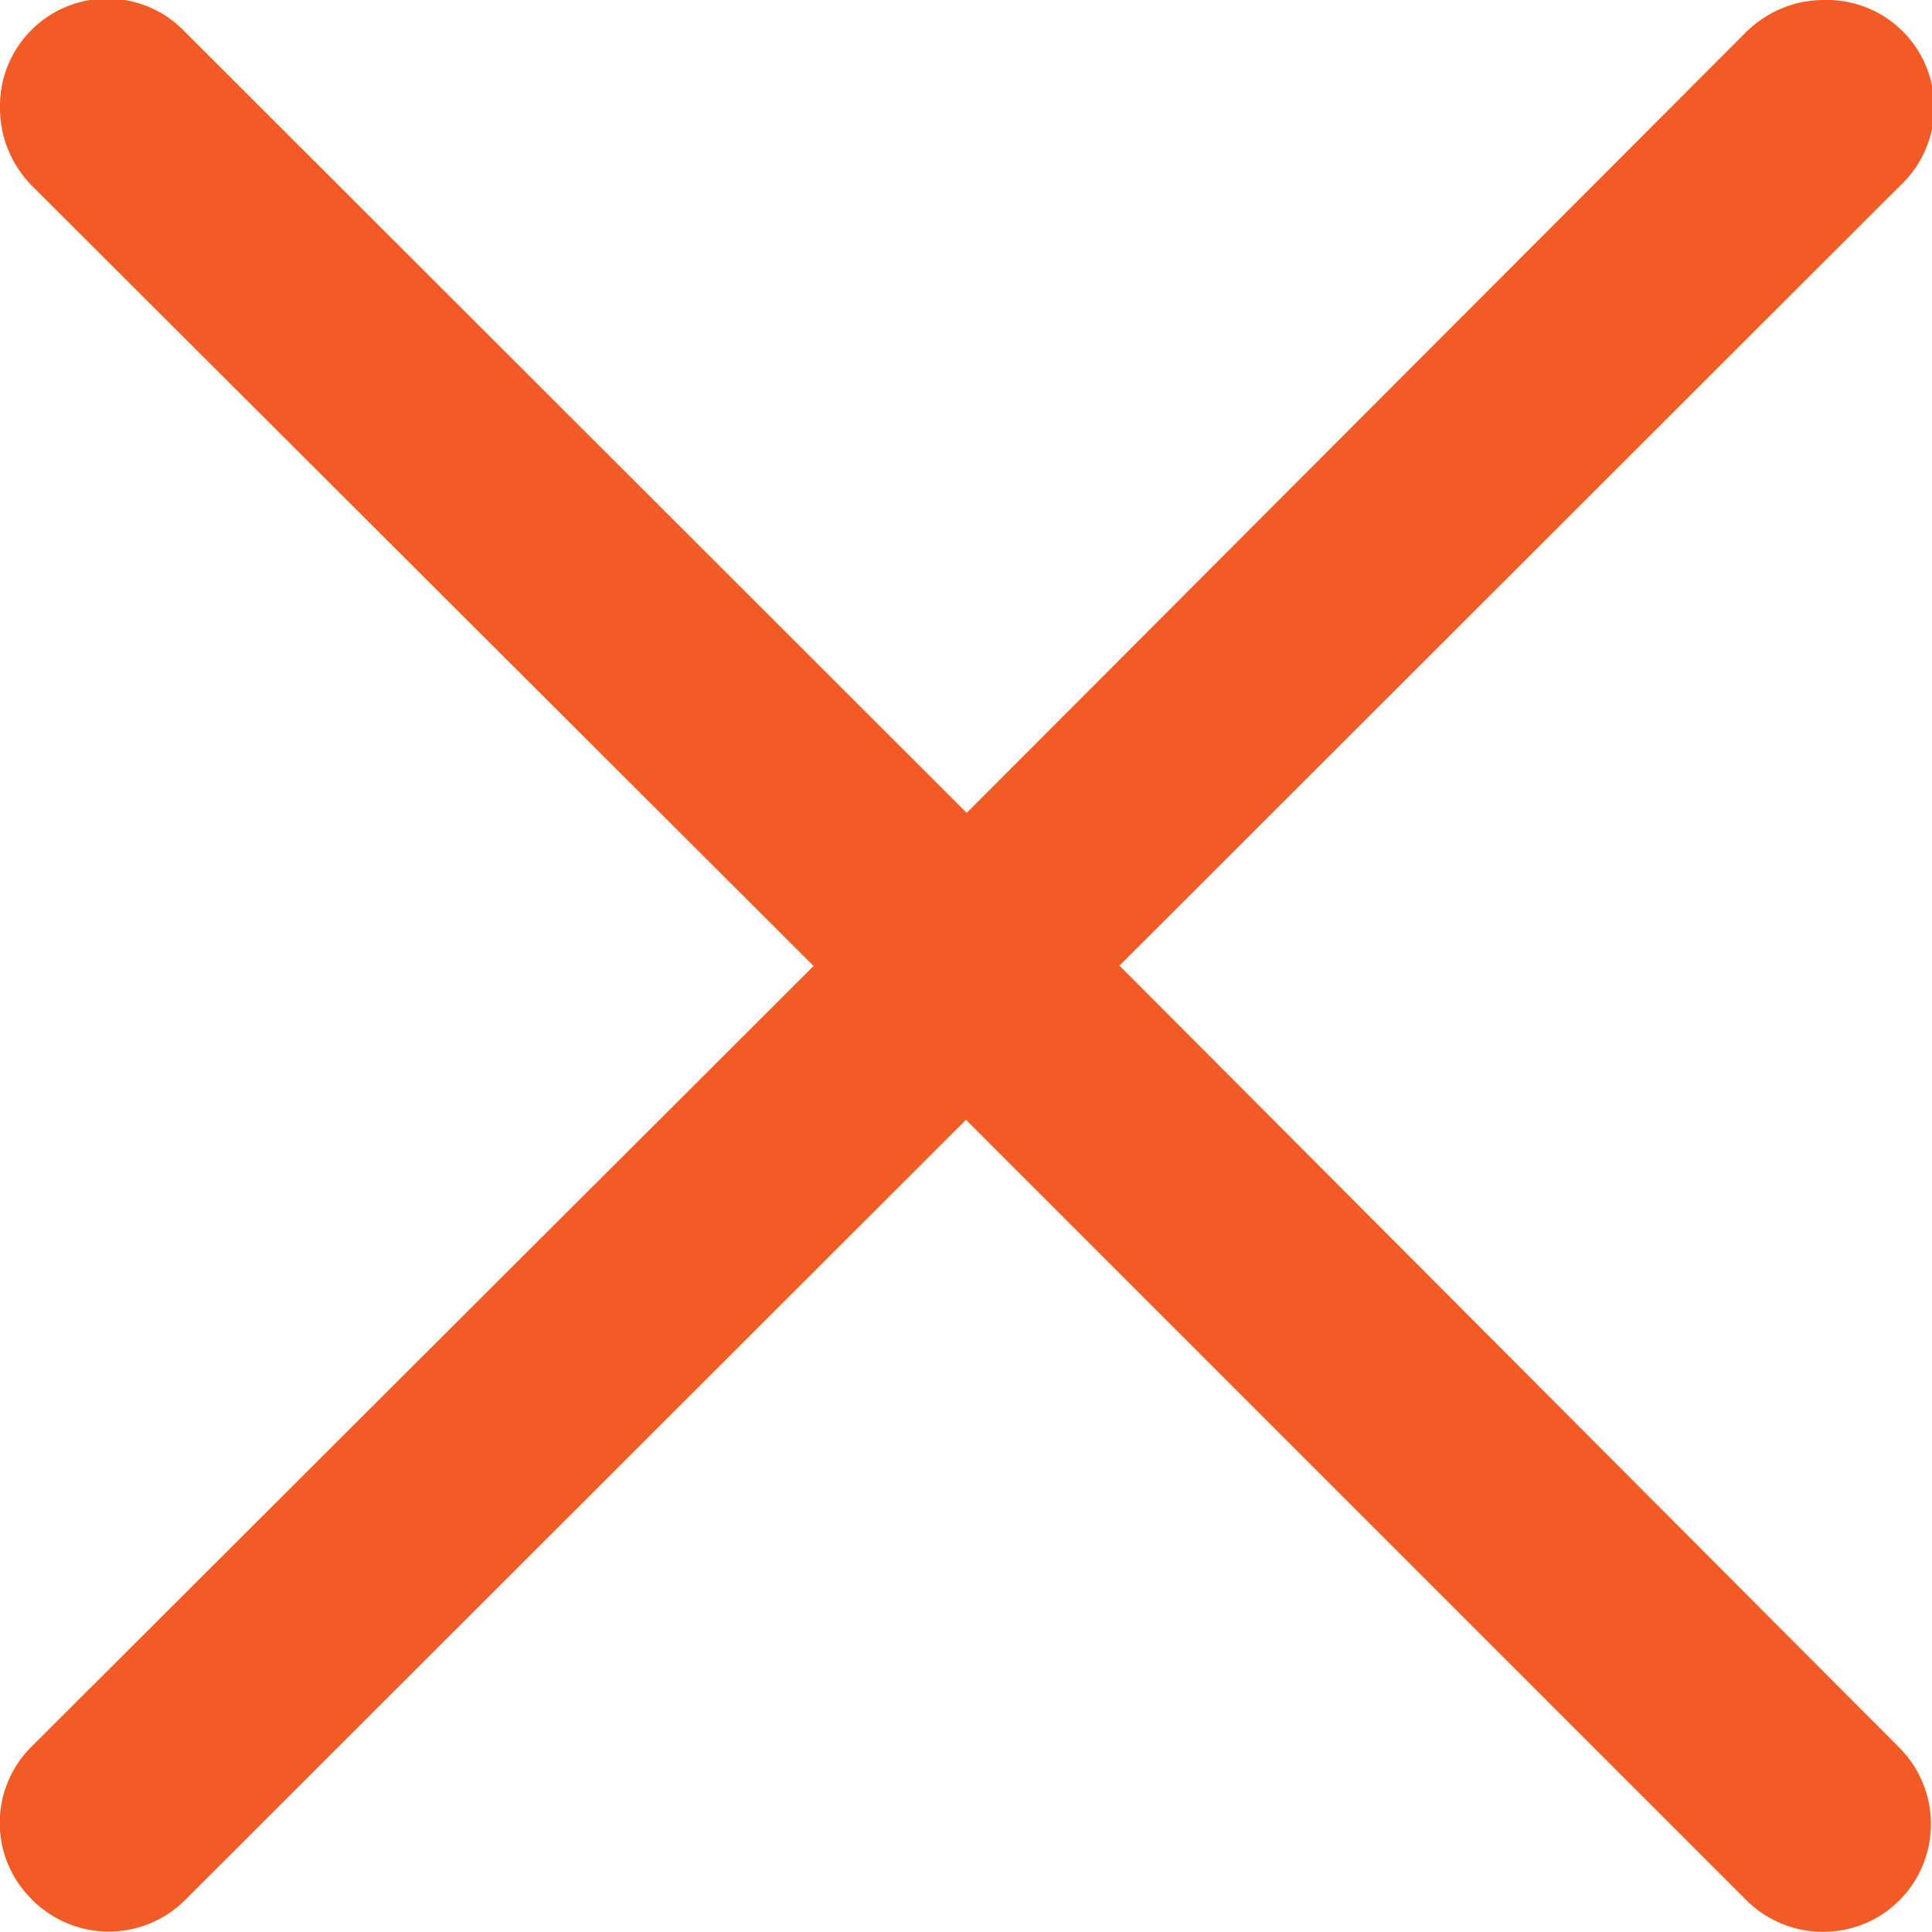
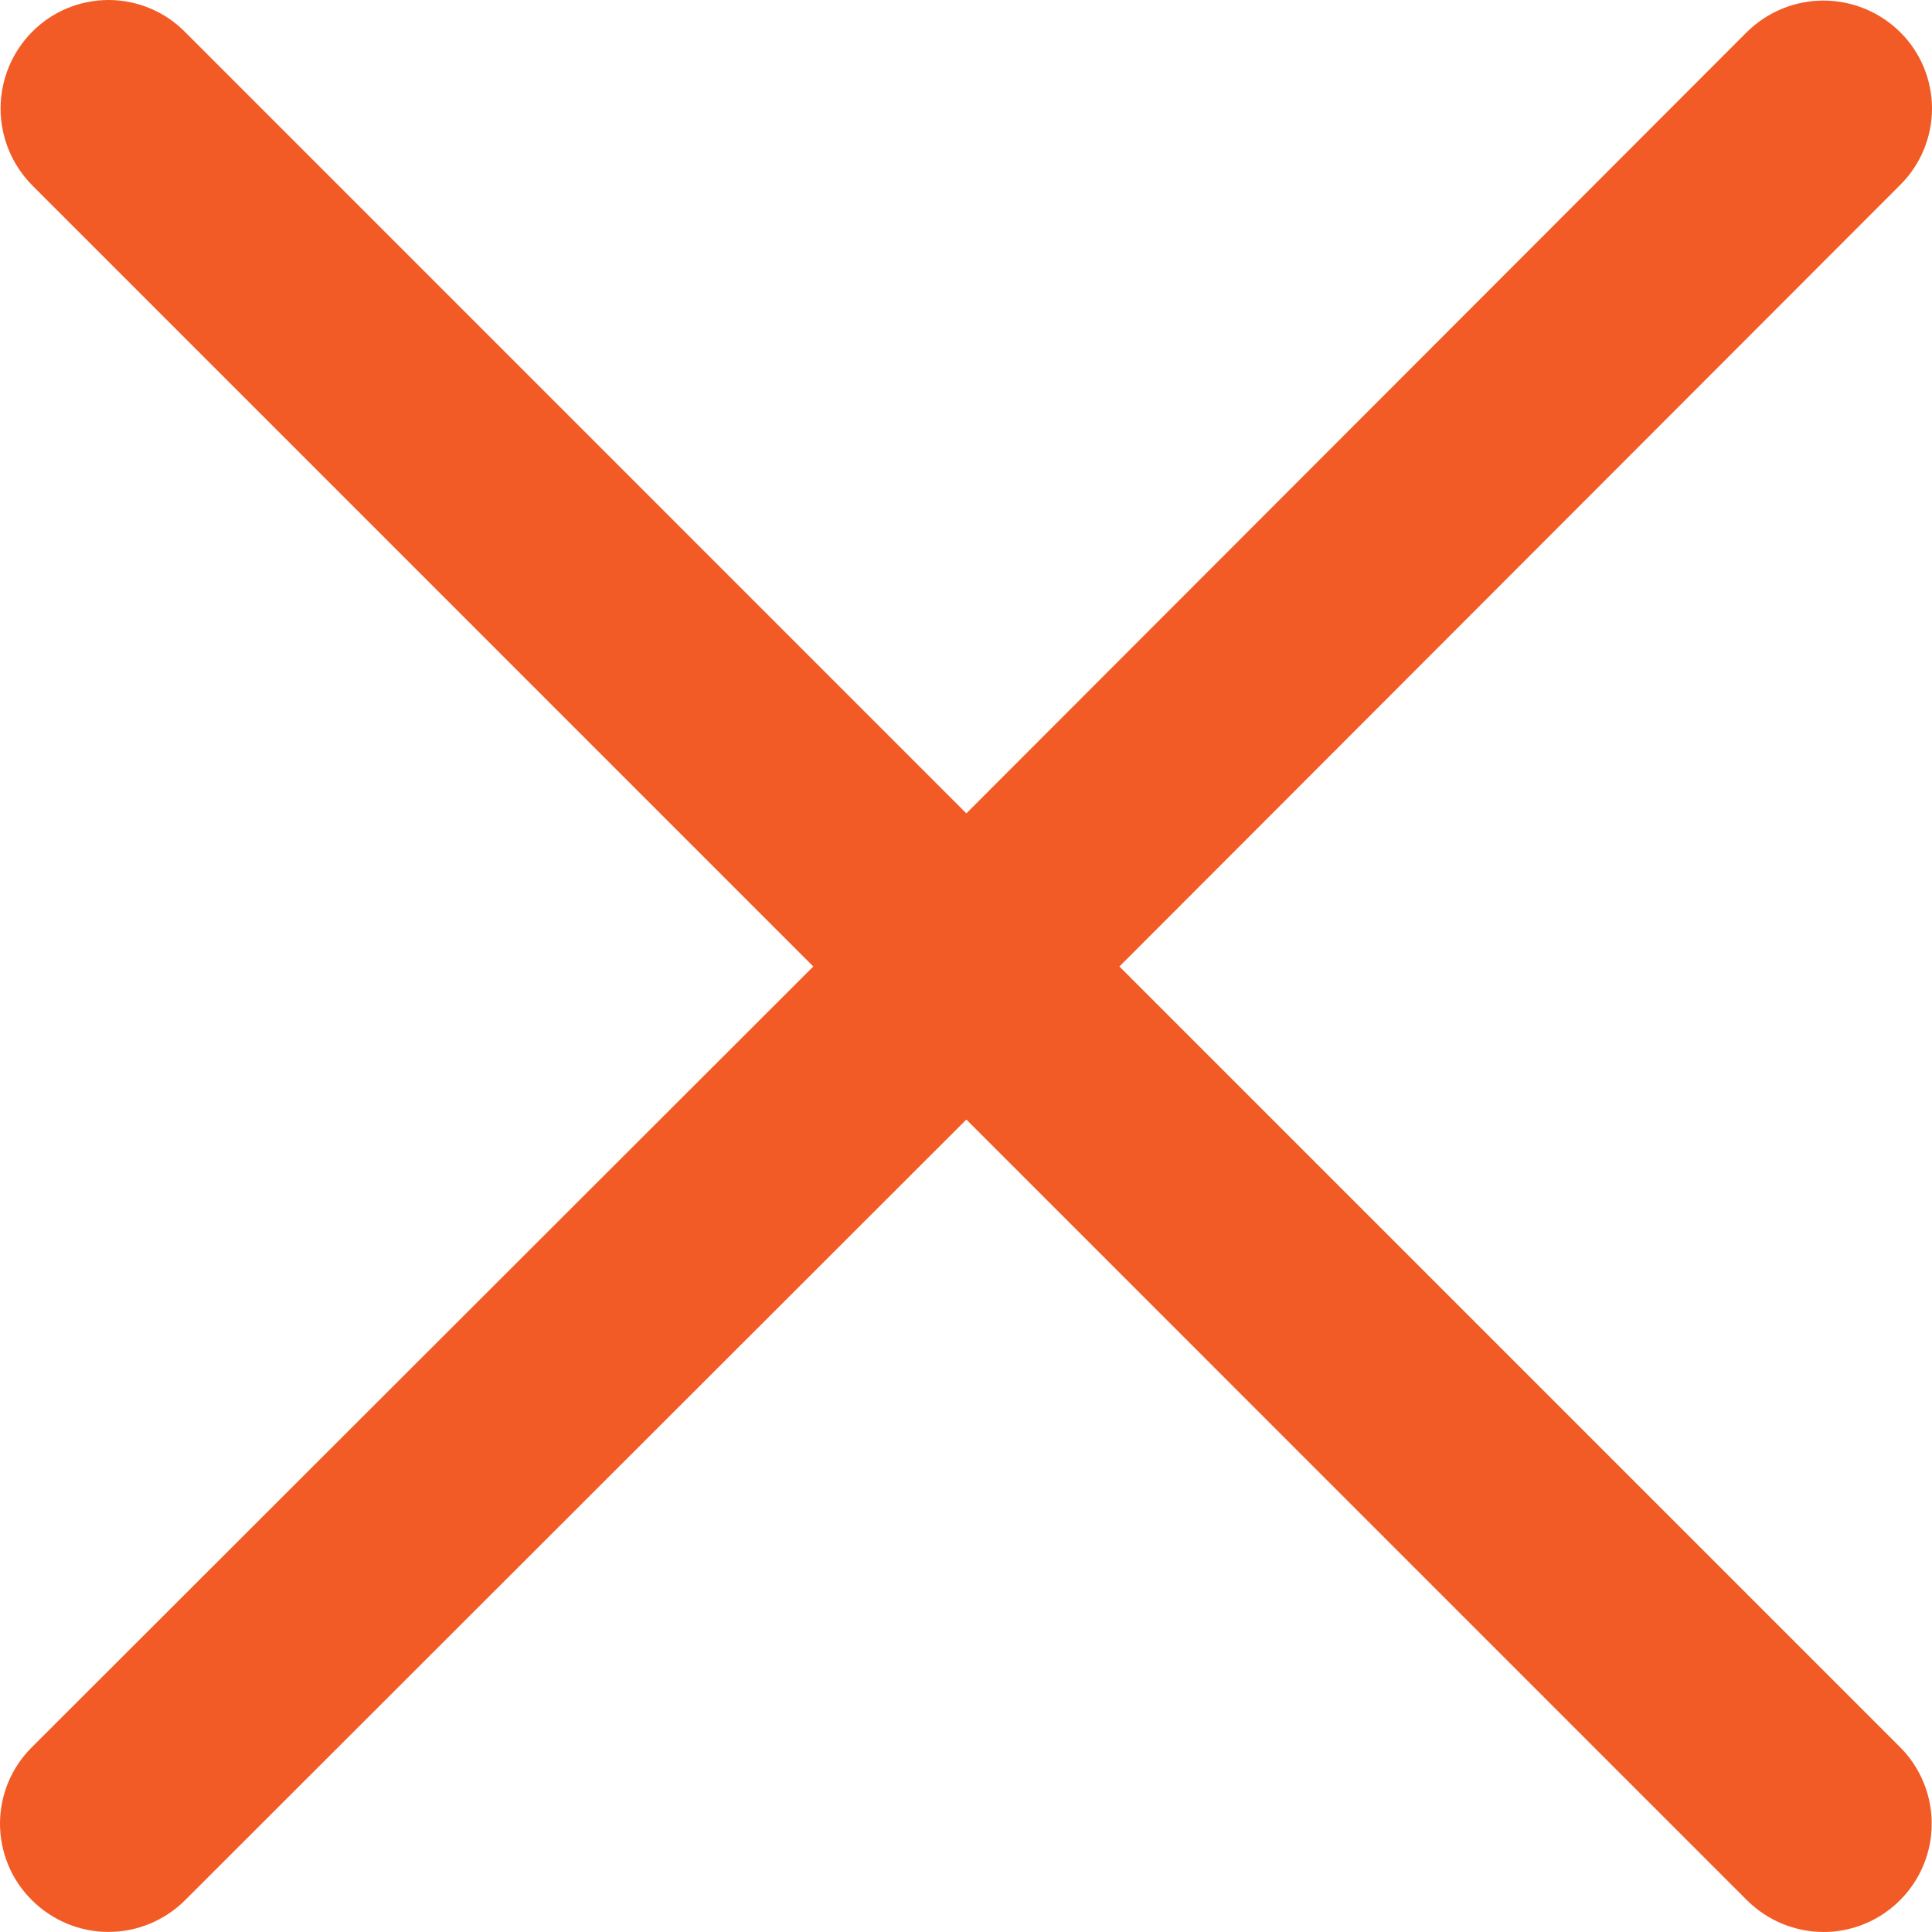
- <svg xmlns="http://www.w3.org/2000/svg" width="27" height="27" fill="none">
-   <path d="M15.64 13.5 26.55 2.6A1.5 1.5 0 0 0 25.48 0c-.4 0-.78.16-1.07.44l-10.9 10.92L2.59.45A1.5 1.5 0 0 0 0 1.52c0 .4.16.78.44 1.07L11.37 13.5.45 24.4a1.5 1.5 0 0 0 0 2.15 1.51 1.51 0 0 0 2.14 0L13.5 15.65l10.9 10.9a1.52 1.52 0 0 0 1.91.2 1.51 1.51 0 0 0 .23-2.33L15.65 13.5Z" fill="#F25B26" />
+ <svg xmlns="http://www.w3.org/2000/svg" width="27" height="27" viewBox="0 0 27 27" fill="none">
+   <path d="M15.644 13.507L26.553 2.587C26.695 2.447 26.807 2.28 26.884 2.096C26.96 1.913 27 1.716 27 1.517C27 1.318 26.96 1.121 26.884 0.937C26.807 0.753 26.695 0.587 26.553 0.447C26.268 0.166 25.884 0.008 25.483 0.008C25.083 0.008 24.699 0.166 24.414 0.447L13.505 11.367L2.586 0.447C2.446 0.305 2.28 0.193 2.096 0.116C1.913 0.04 1.716 0 1.517 0C1.318 0 1.121 0.04 0.937 0.116C0.753 0.193 0.587 0.305 0.447 0.447C0.166 0.732 0.008 1.116 0.008 1.517C0.008 1.917 0.166 2.301 0.447 2.587L11.366 13.507L0.447 24.416C0.305 24.556 0.193 24.723 0.116 24.906C0.04 25.09 0 25.287 0 25.486C0 25.685 0.04 25.882 0.116 26.066C0.193 26.25 0.305 26.416 0.447 26.556C0.731 26.839 1.115 26.999 1.517 26.999C1.918 26.999 2.302 26.839 2.586 26.556L13.505 15.646L24.414 26.556C24.698 26.839 25.082 26.998 25.483 27C25.783 27 26.075 26.911 26.324 26.744C26.572 26.578 26.766 26.342 26.881 26.065C26.995 25.789 27.025 25.485 26.967 25.191C26.909 24.898 26.765 24.628 26.553 24.416L15.644 13.507Z" fill="#F25B26" />
</svg>
